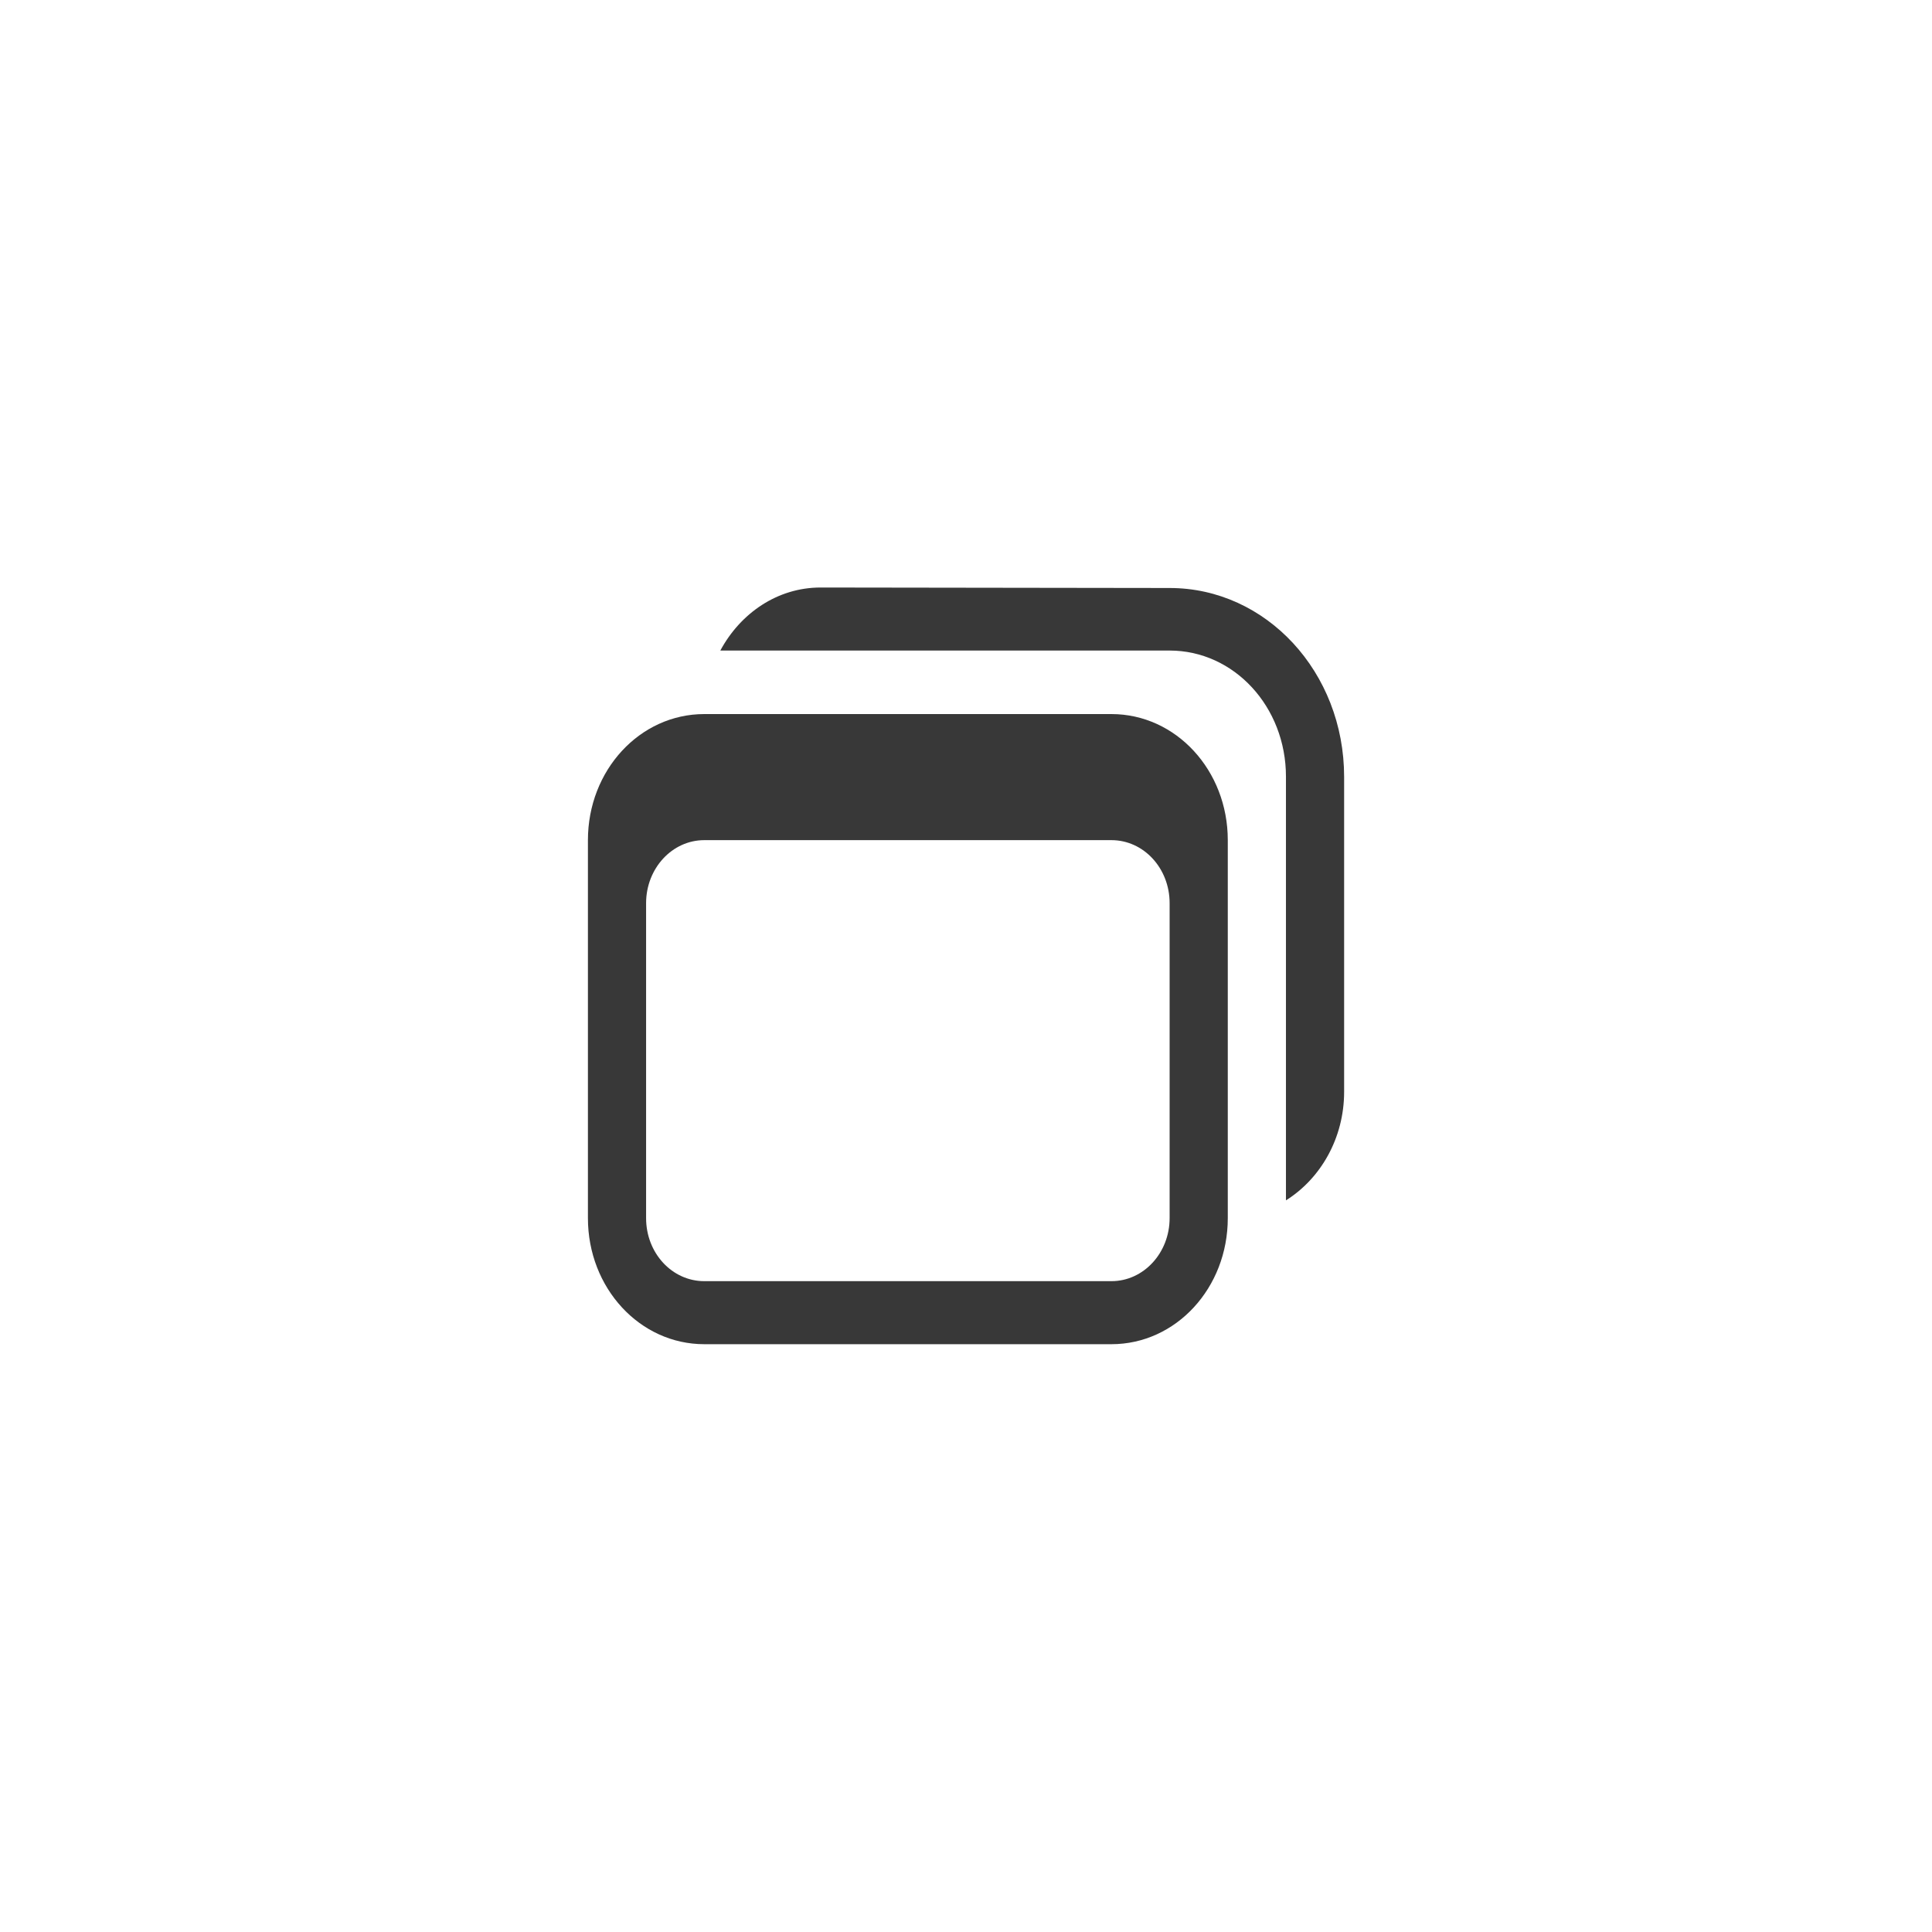
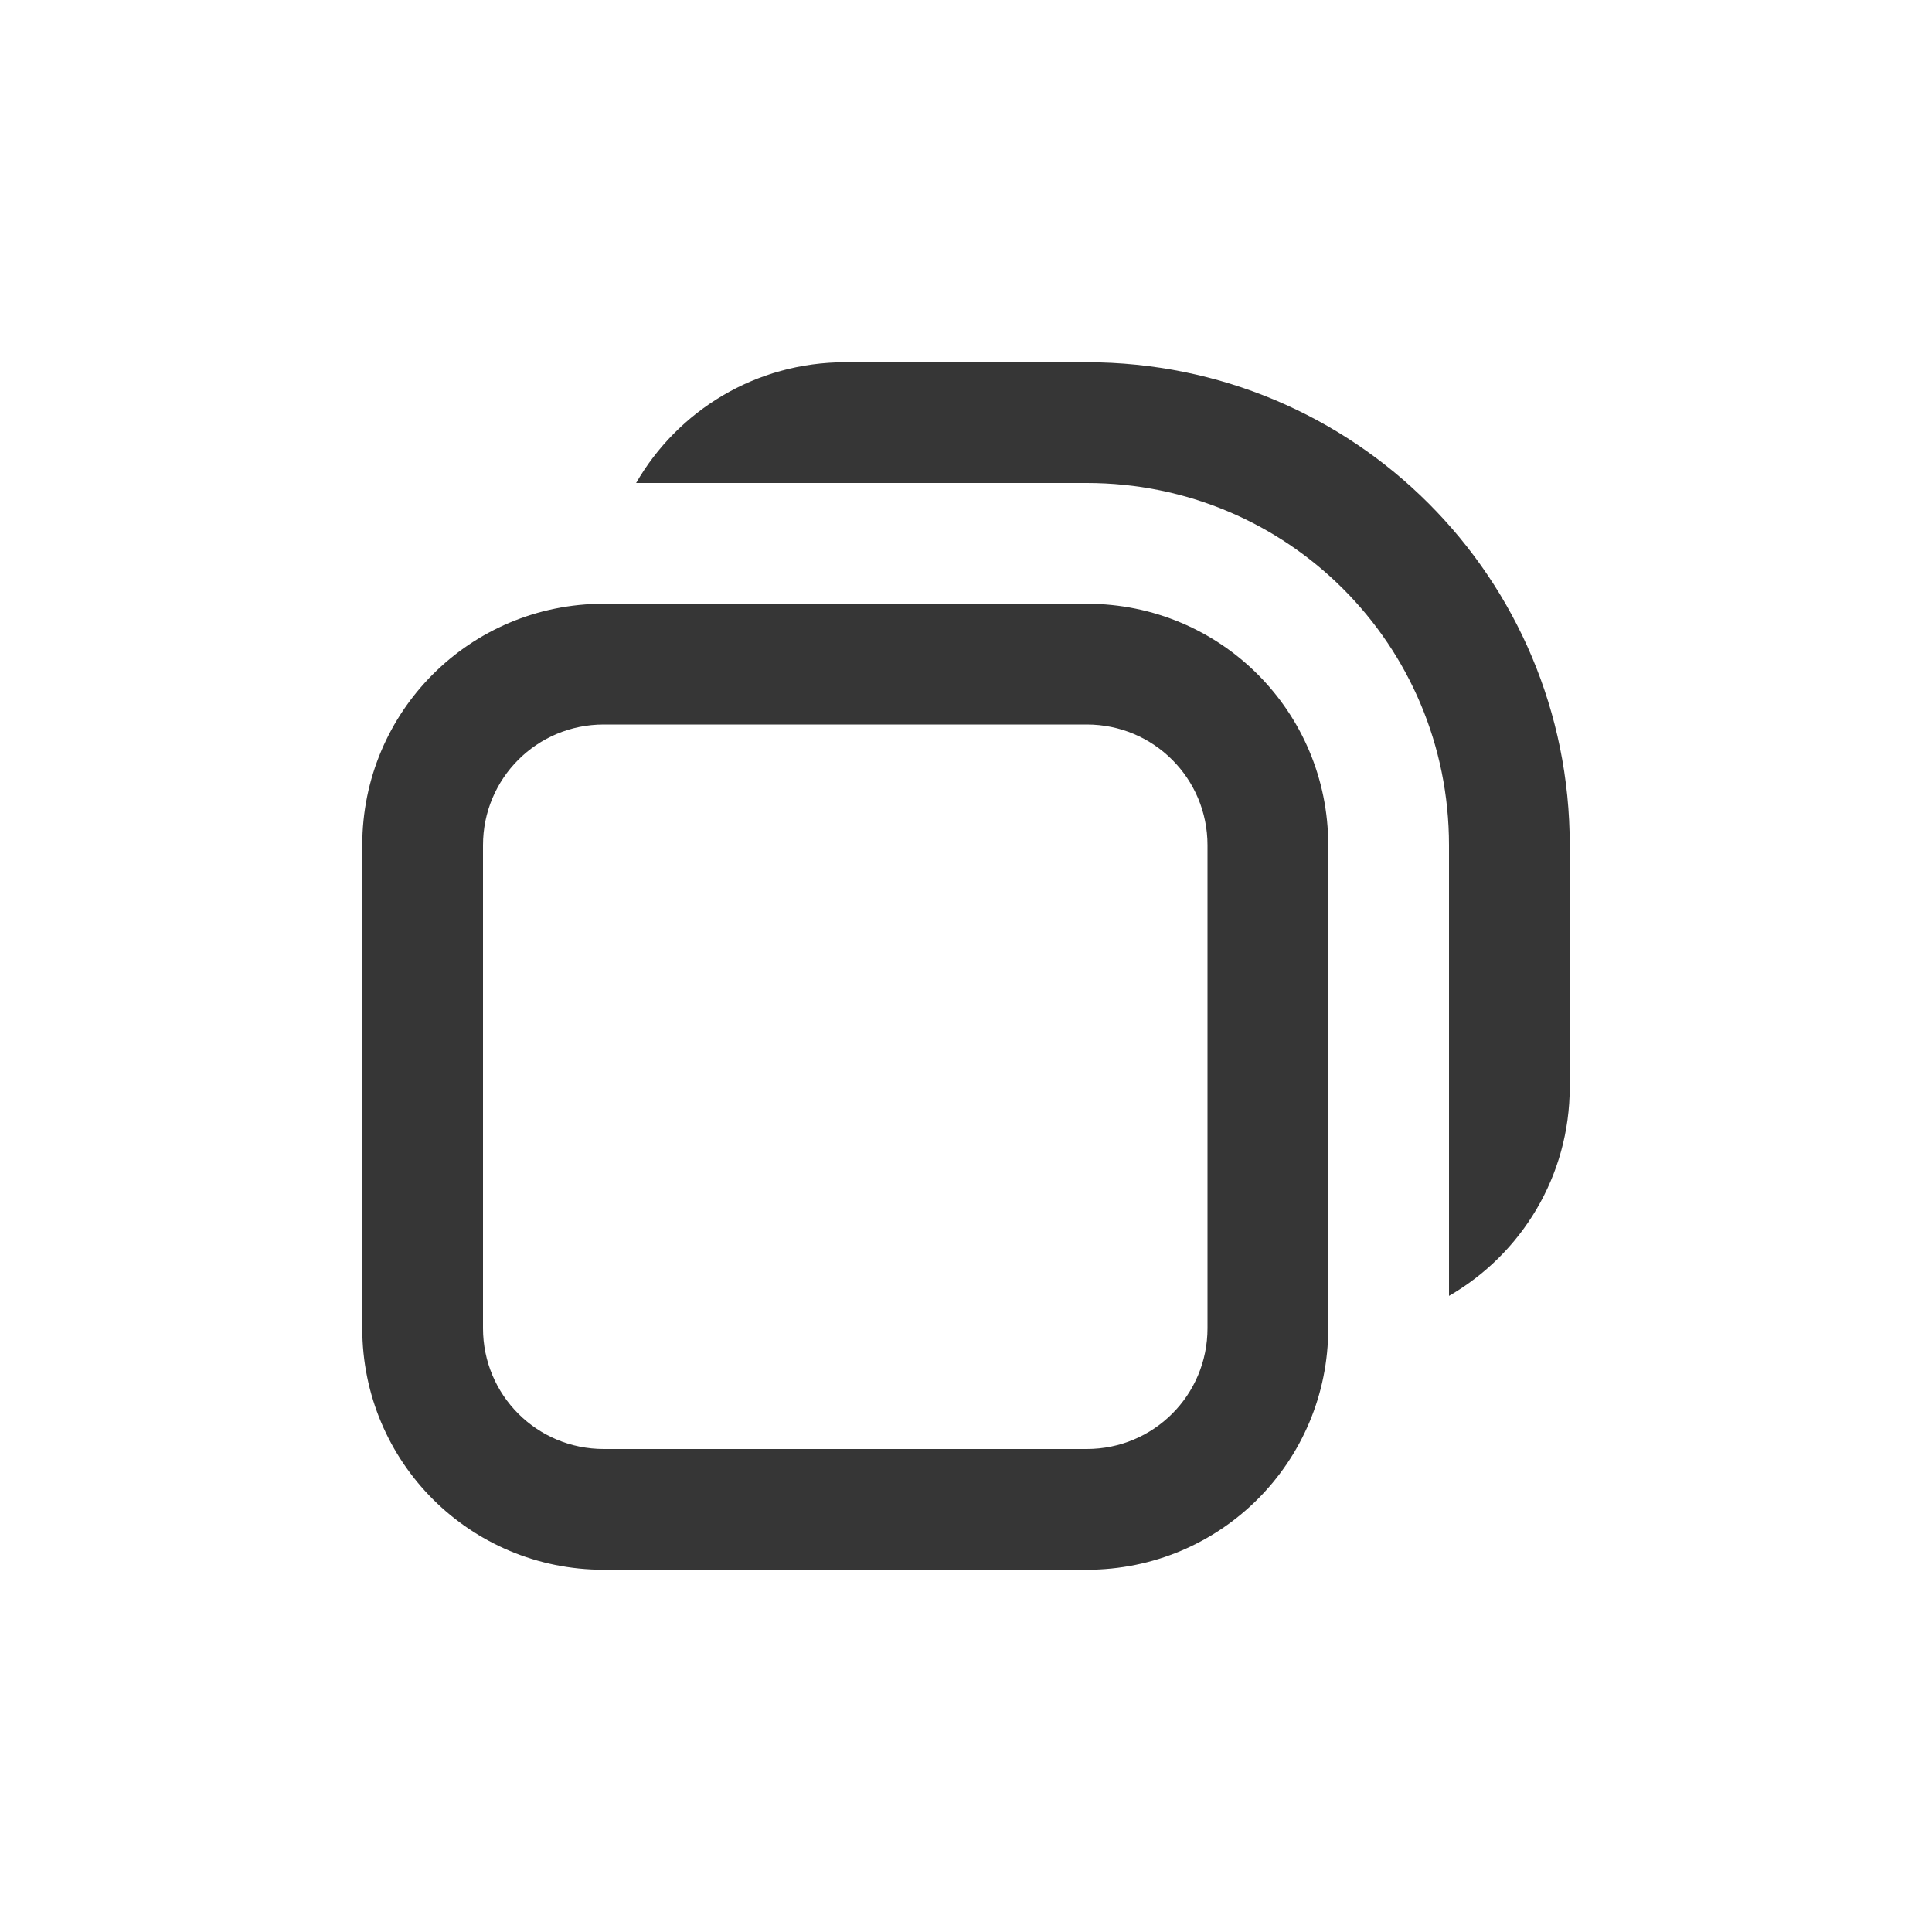
- <svg xmlns="http://www.w3.org/2000/svg" width="30" height="30" version="1.1" viewBox="0 0 7.938 7.938">
-   <g transform="translate(0 -289.06)">
-     <g transform="translate(1.4056 -1.9961)" fill="#383838" stroke-width=".249">
-       <path d="m1.488 293.99c-0.265 0-0.478 0.231-0.478 0.518v1.553c0 0.287 0.213 0.518 0.478 0.518h1.673c0.265 0 0.478-0.231 0.478-0.518v-1.553c0-0.287-0.213-0.518-0.478-0.518zm0 0.518h1.673c0.132 0 0.239 0.115 0.239 0.259v1.294c0 0.143-0.107 0.259-0.239 0.259h-1.673c-0.132 0-0.239-0.115-0.239-0.259v-1.294c0-0.143 0.107-0.259 0.239-0.259z" />
-       <path d="m1.966 293.47c-0.177 0-0.329 0.105-0.412 0.259h1.846c0.265 0 0.478 0.231 0.478 0.518v1.741c0.142-0.089 0.239-0.255 0.239-0.446v-1.294c0-0.43-0.32-0.776-0.717-0.776z" />
-     </g>
-   </g>
+ <svg xmlns="http://www.w3.org/2000/svg" width="16" height="16" version="1.1">
+   <path d="m7 3c-0.743 0-1.387 0.402-1.732 1h3.732c1.662 0 3 1.338 3 3v3.732c0.598-0.345 1-0.99 1-1.732v-2c0-2.216-1.784-4-4-4zm-2 2c-1.108 0-2 0.892-2 2v4c0 1.108 0.892 2 2 2h4c1.108 0 2-0.892 2-2v-4c0-1.108-0.892-2-2-2zm0 1h4c0.554 0 1 0.446 1 1v4c0 0.554-0.446 1-1 1h-4c-0.554 0-1-0.446-1-1v-4c0-0.554 0.446-1 1-1z" fill="#363636" stroke-linecap="round" stroke-linejoin="round" stroke-opacity=".08" style="paint-order:stroke markers fill" />
</svg>
